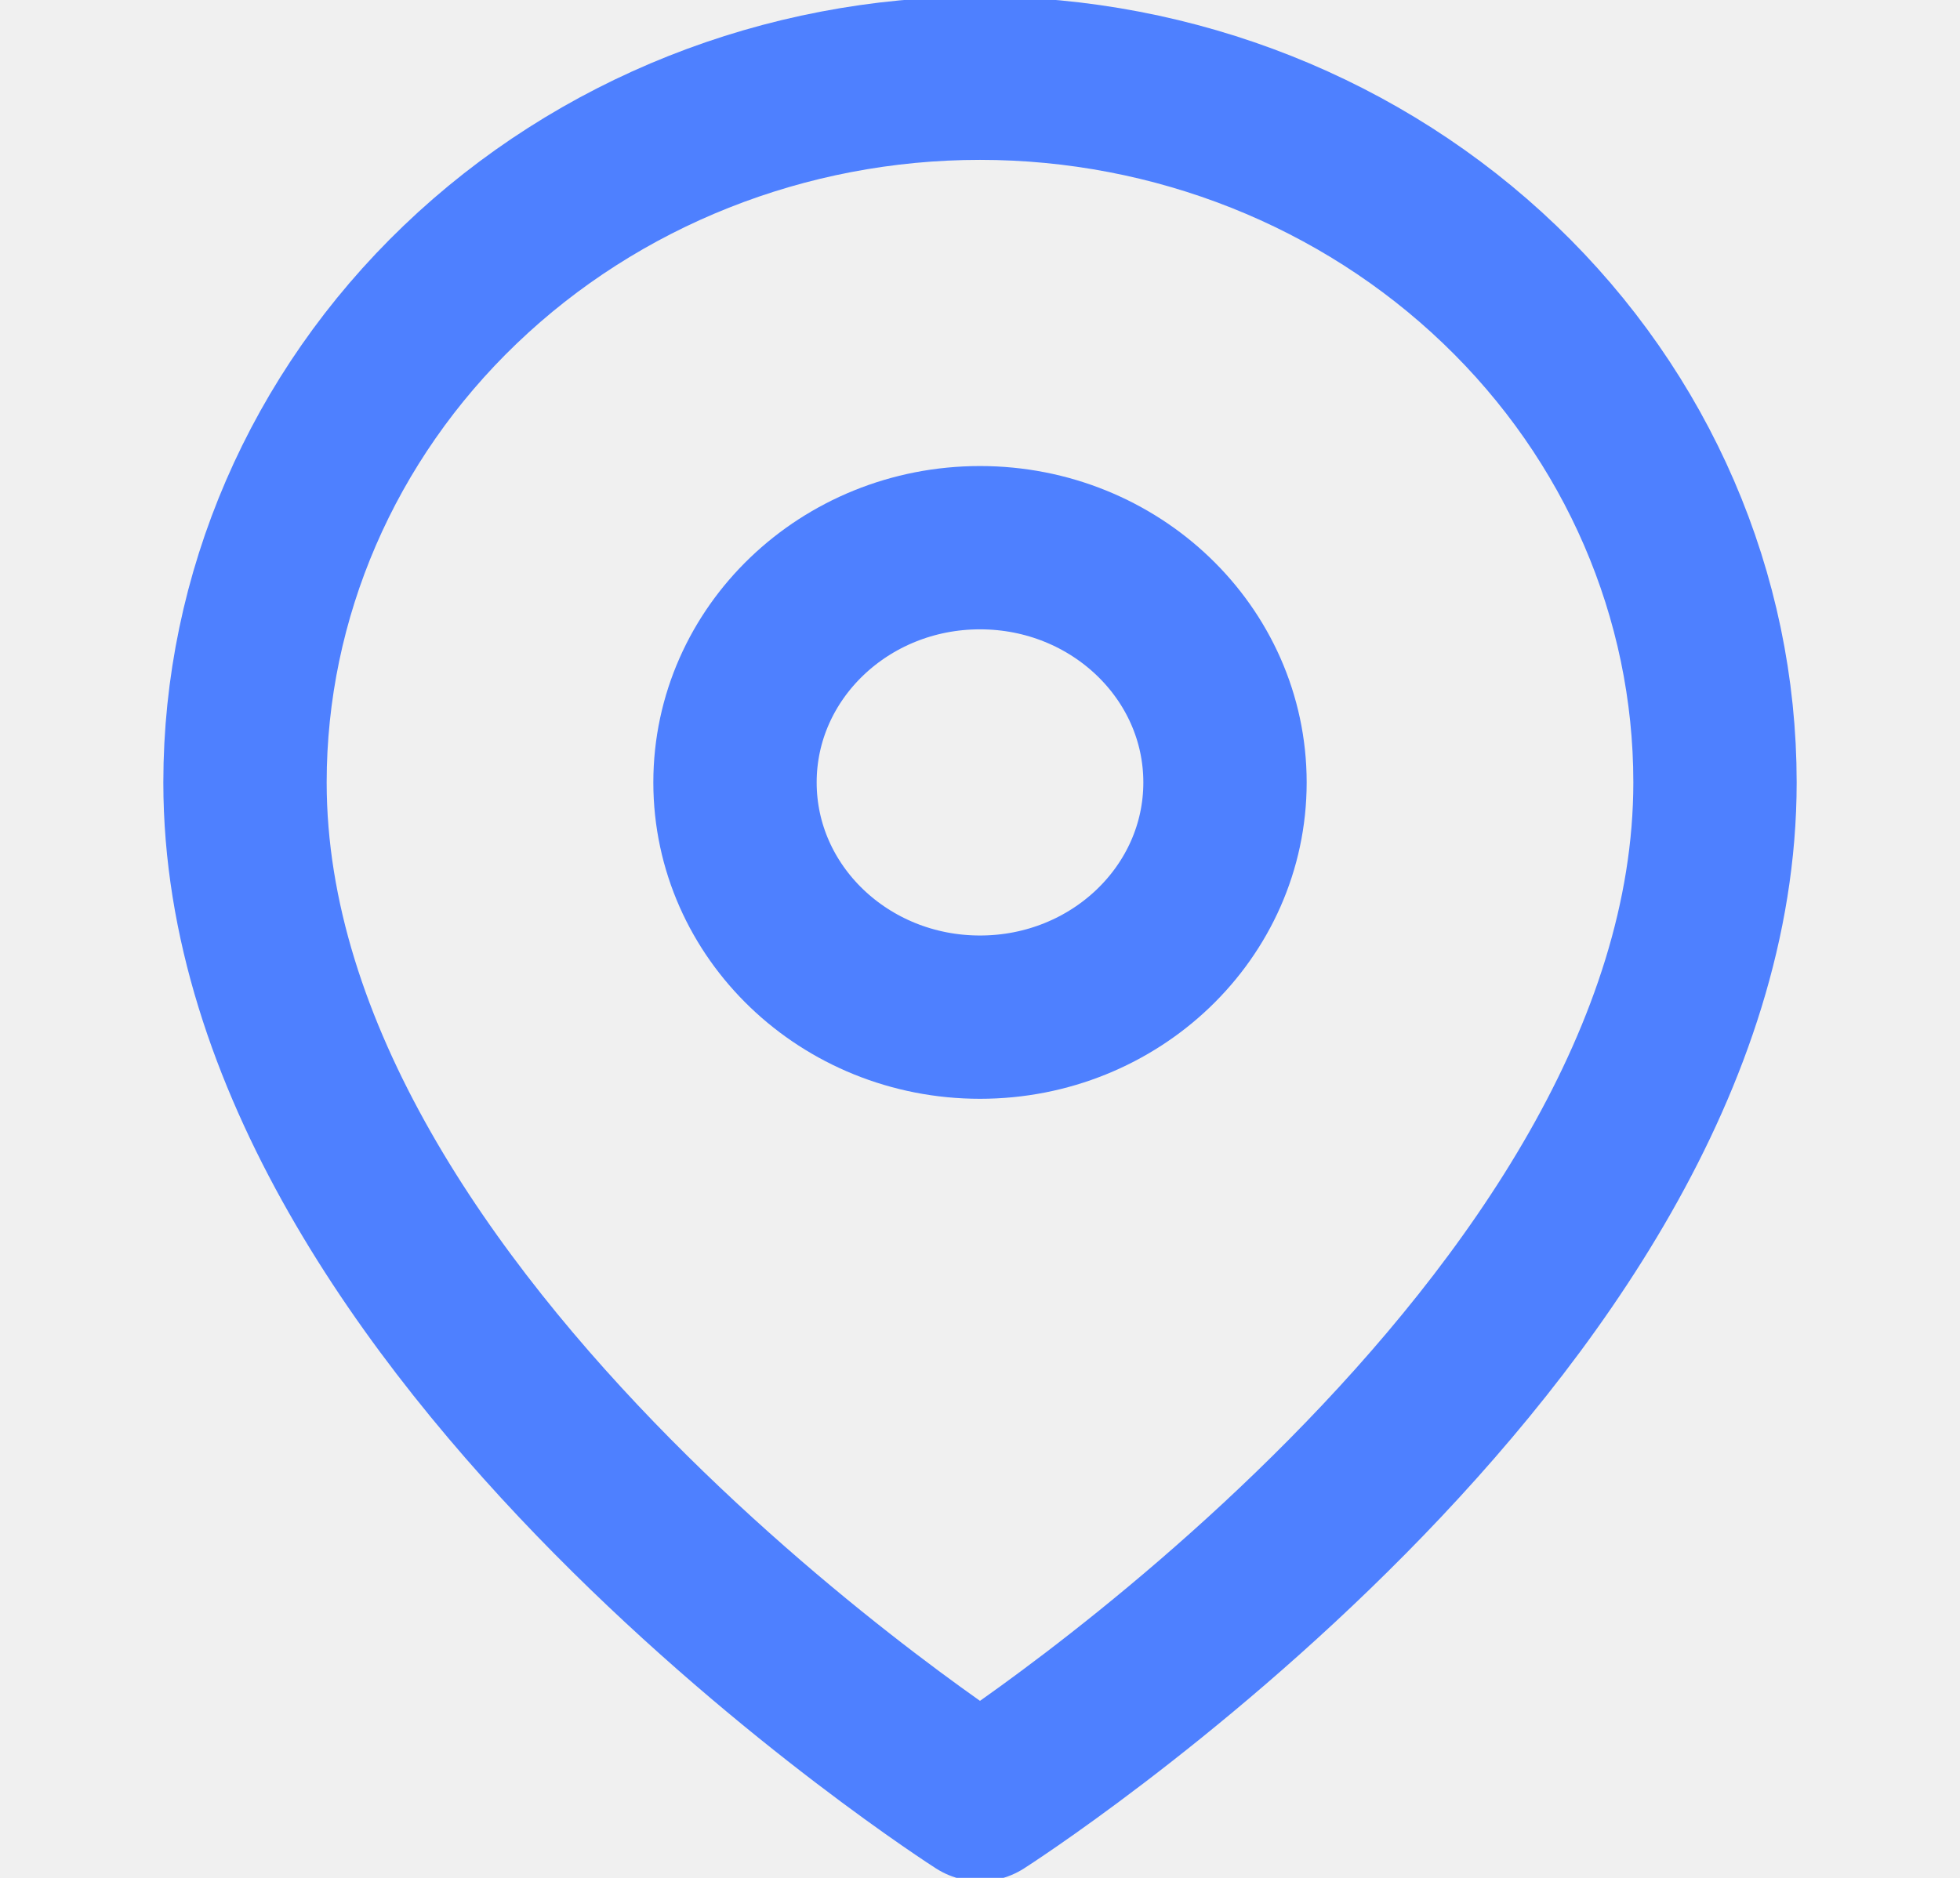
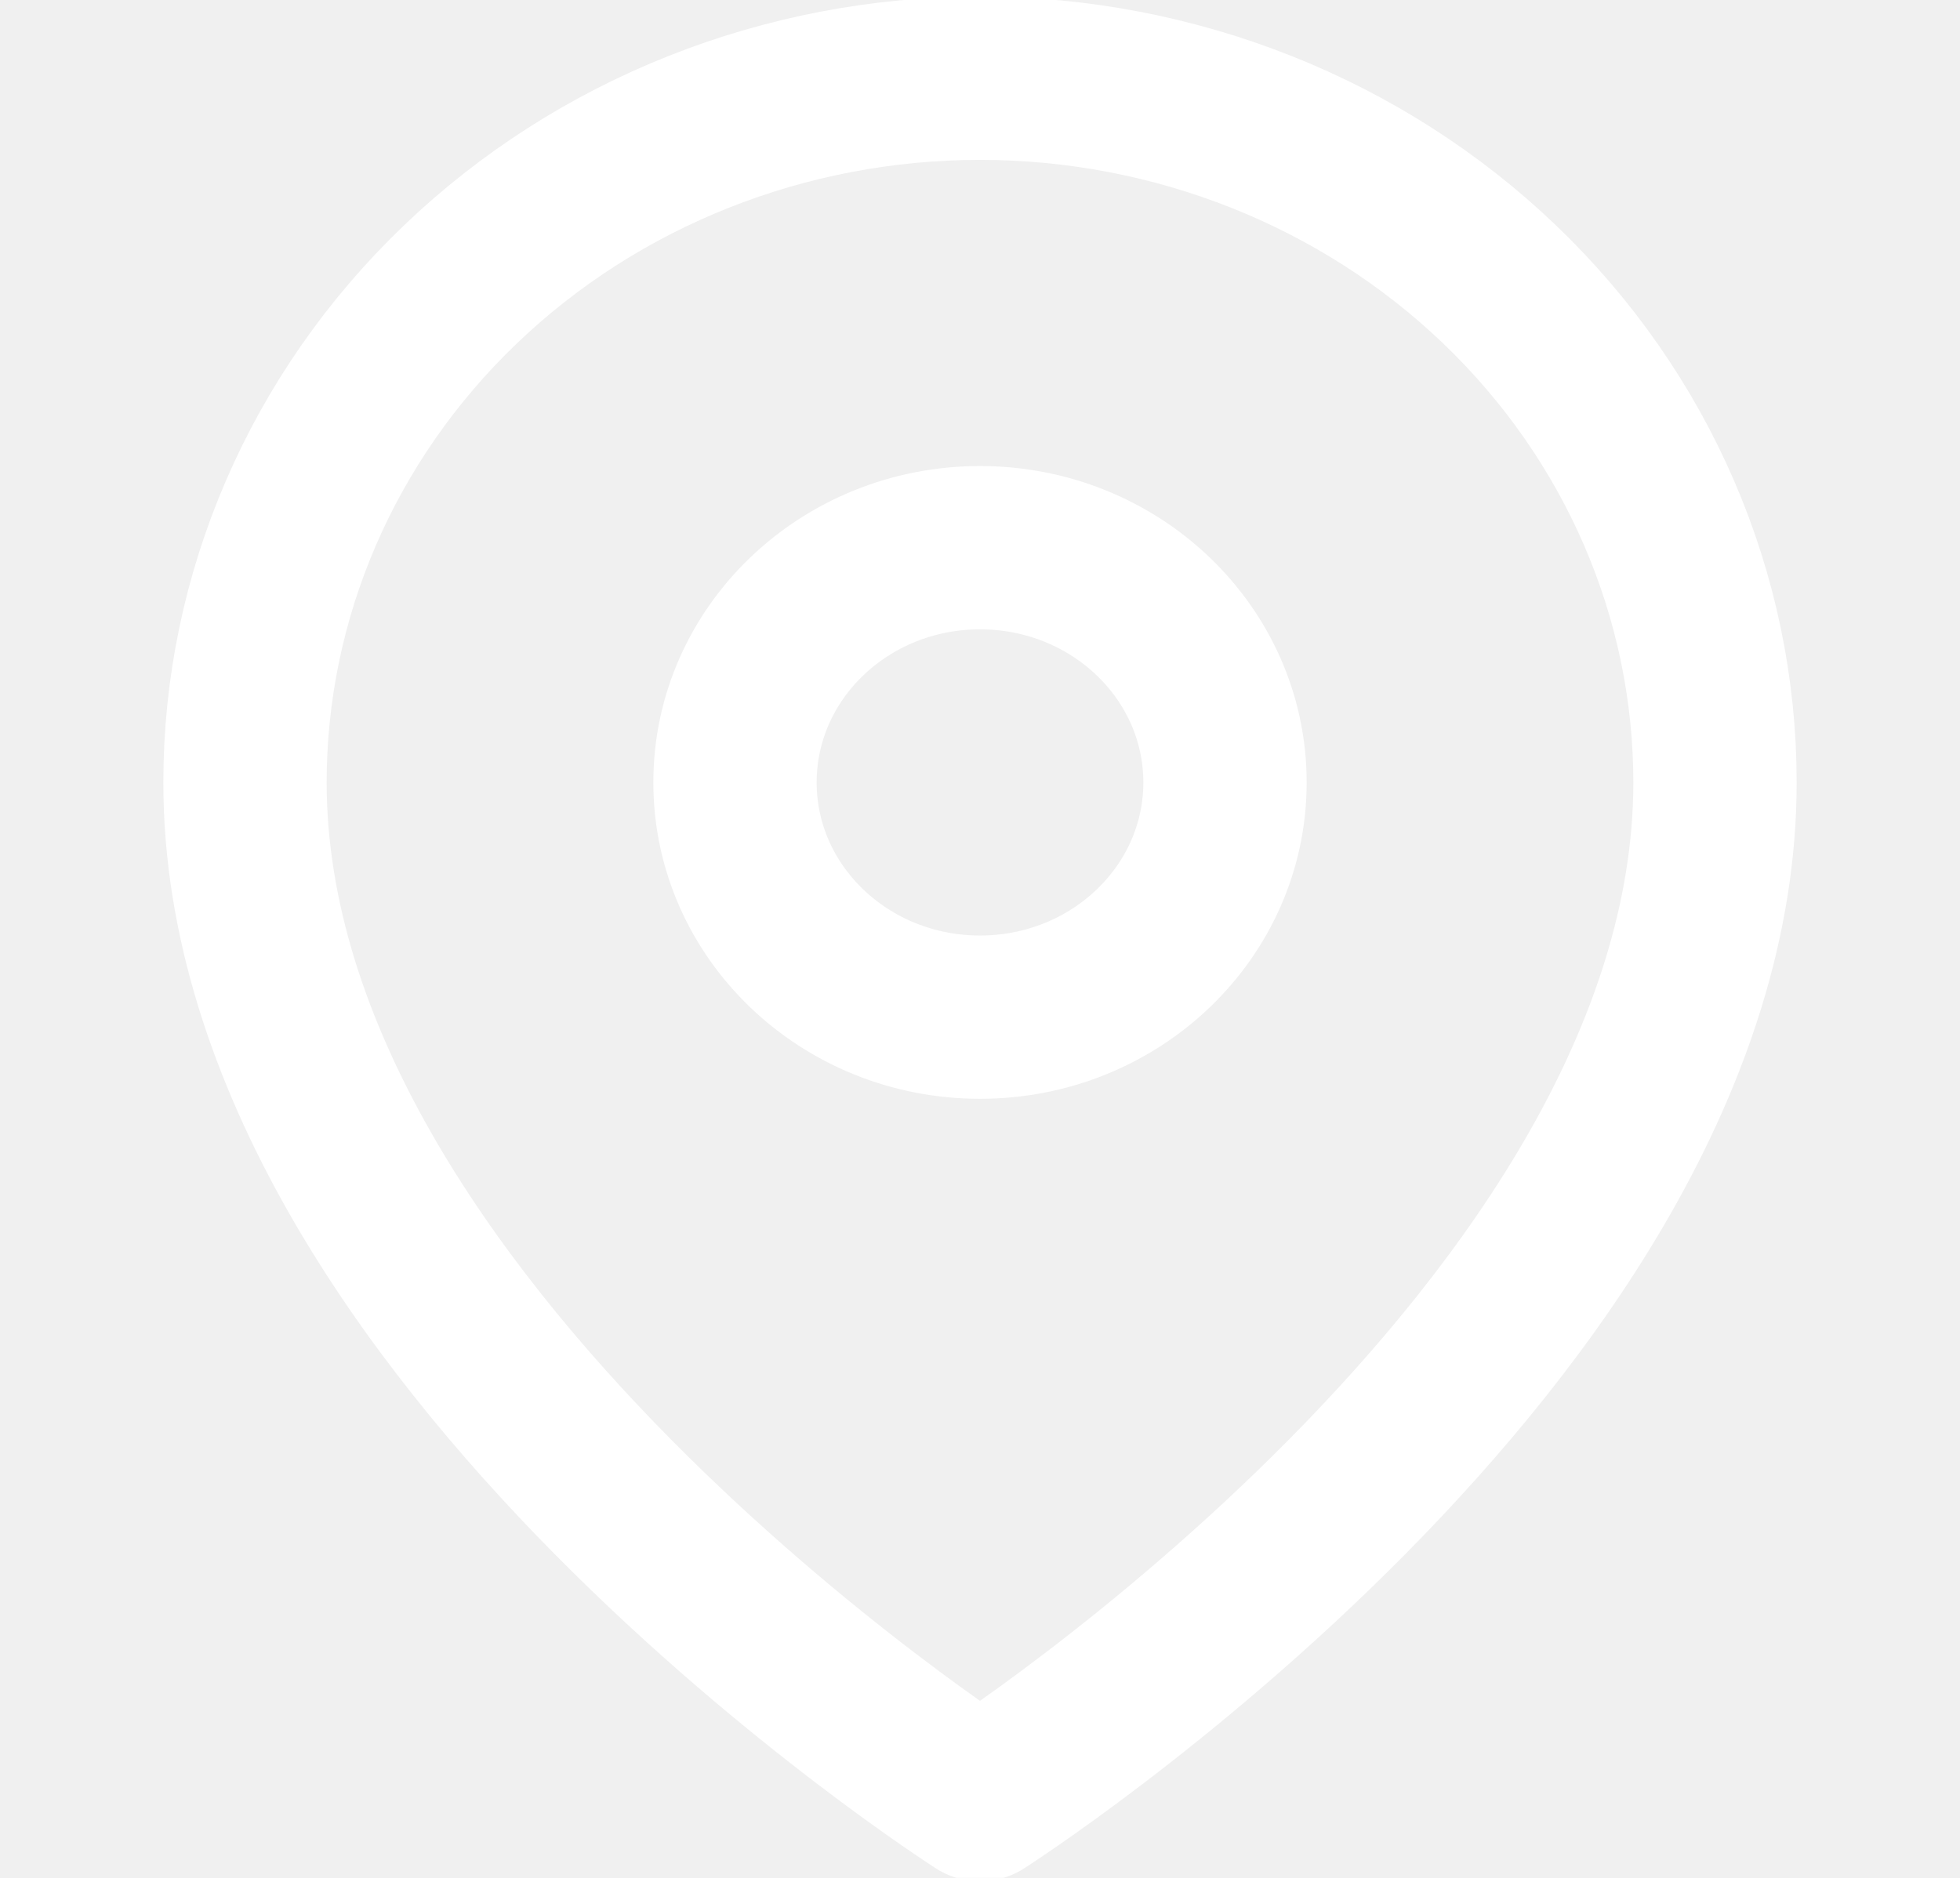
<svg xmlns="http://www.w3.org/2000/svg" width="24" height="23" viewBox="0 0 24 23" fill="none">
  <g clip-path="url(#clip0)">
-     <path d="M21 9.583C21 16.292 12 22.042 12 22.042C12 22.042 3 16.292 3 9.583C3 7.296 3.948 5.102 5.636 3.485C7.324 1.867 9.613 0.958 12 0.958C14.387 0.958 16.676 1.867 18.364 3.485C20.052 5.102 21 7.296 21 9.583Z" stroke="#4E80FF" stroke-width="2" stroke-linecap="round" stroke-linejoin="round" />
-     <path d="M12 12.458C13.657 12.458 15 11.171 15 9.583C15 7.996 13.657 6.708 12 6.708C10.343 6.708 9 7.996 9 9.583C9 11.171 10.343 12.458 12 12.458Z" stroke="#4E80FF" stroke-width="2" stroke-linecap="round" stroke-linejoin="round" />
+     <path d="M21 9.583C21 16.292 12 22.042 12 22.042C12 22.042 3 16.292 3 9.583C3 7.296 3.948 5.102 5.636 3.485C7.324 1.867 9.613 0.958 12 0.958C14.387 0.958 16.676 1.867 18.364 3.485C20.052 5.102 21 7.296 21 9.583Z" stroke="#FFFFFF" stroke-width="2" stroke-linecap="round" stroke-linejoin="round" />
+     <path d="M12 12.458C13.657 12.458 15 11.171 15 9.583C15 7.996 13.657 6.708 12 6.708C10.343 6.708 9 7.996 9 9.583C9 11.171 10.343 12.458 12 12.458Z" stroke="#FFFFFF" stroke-width="2" stroke-linecap="round" stroke-linejoin="round" />
  </g>
  <defs>
    <clipPath id="clip0">
      <rect width="24" height="23" fill="white" />
    </clipPath>
  </defs>
</svg>
